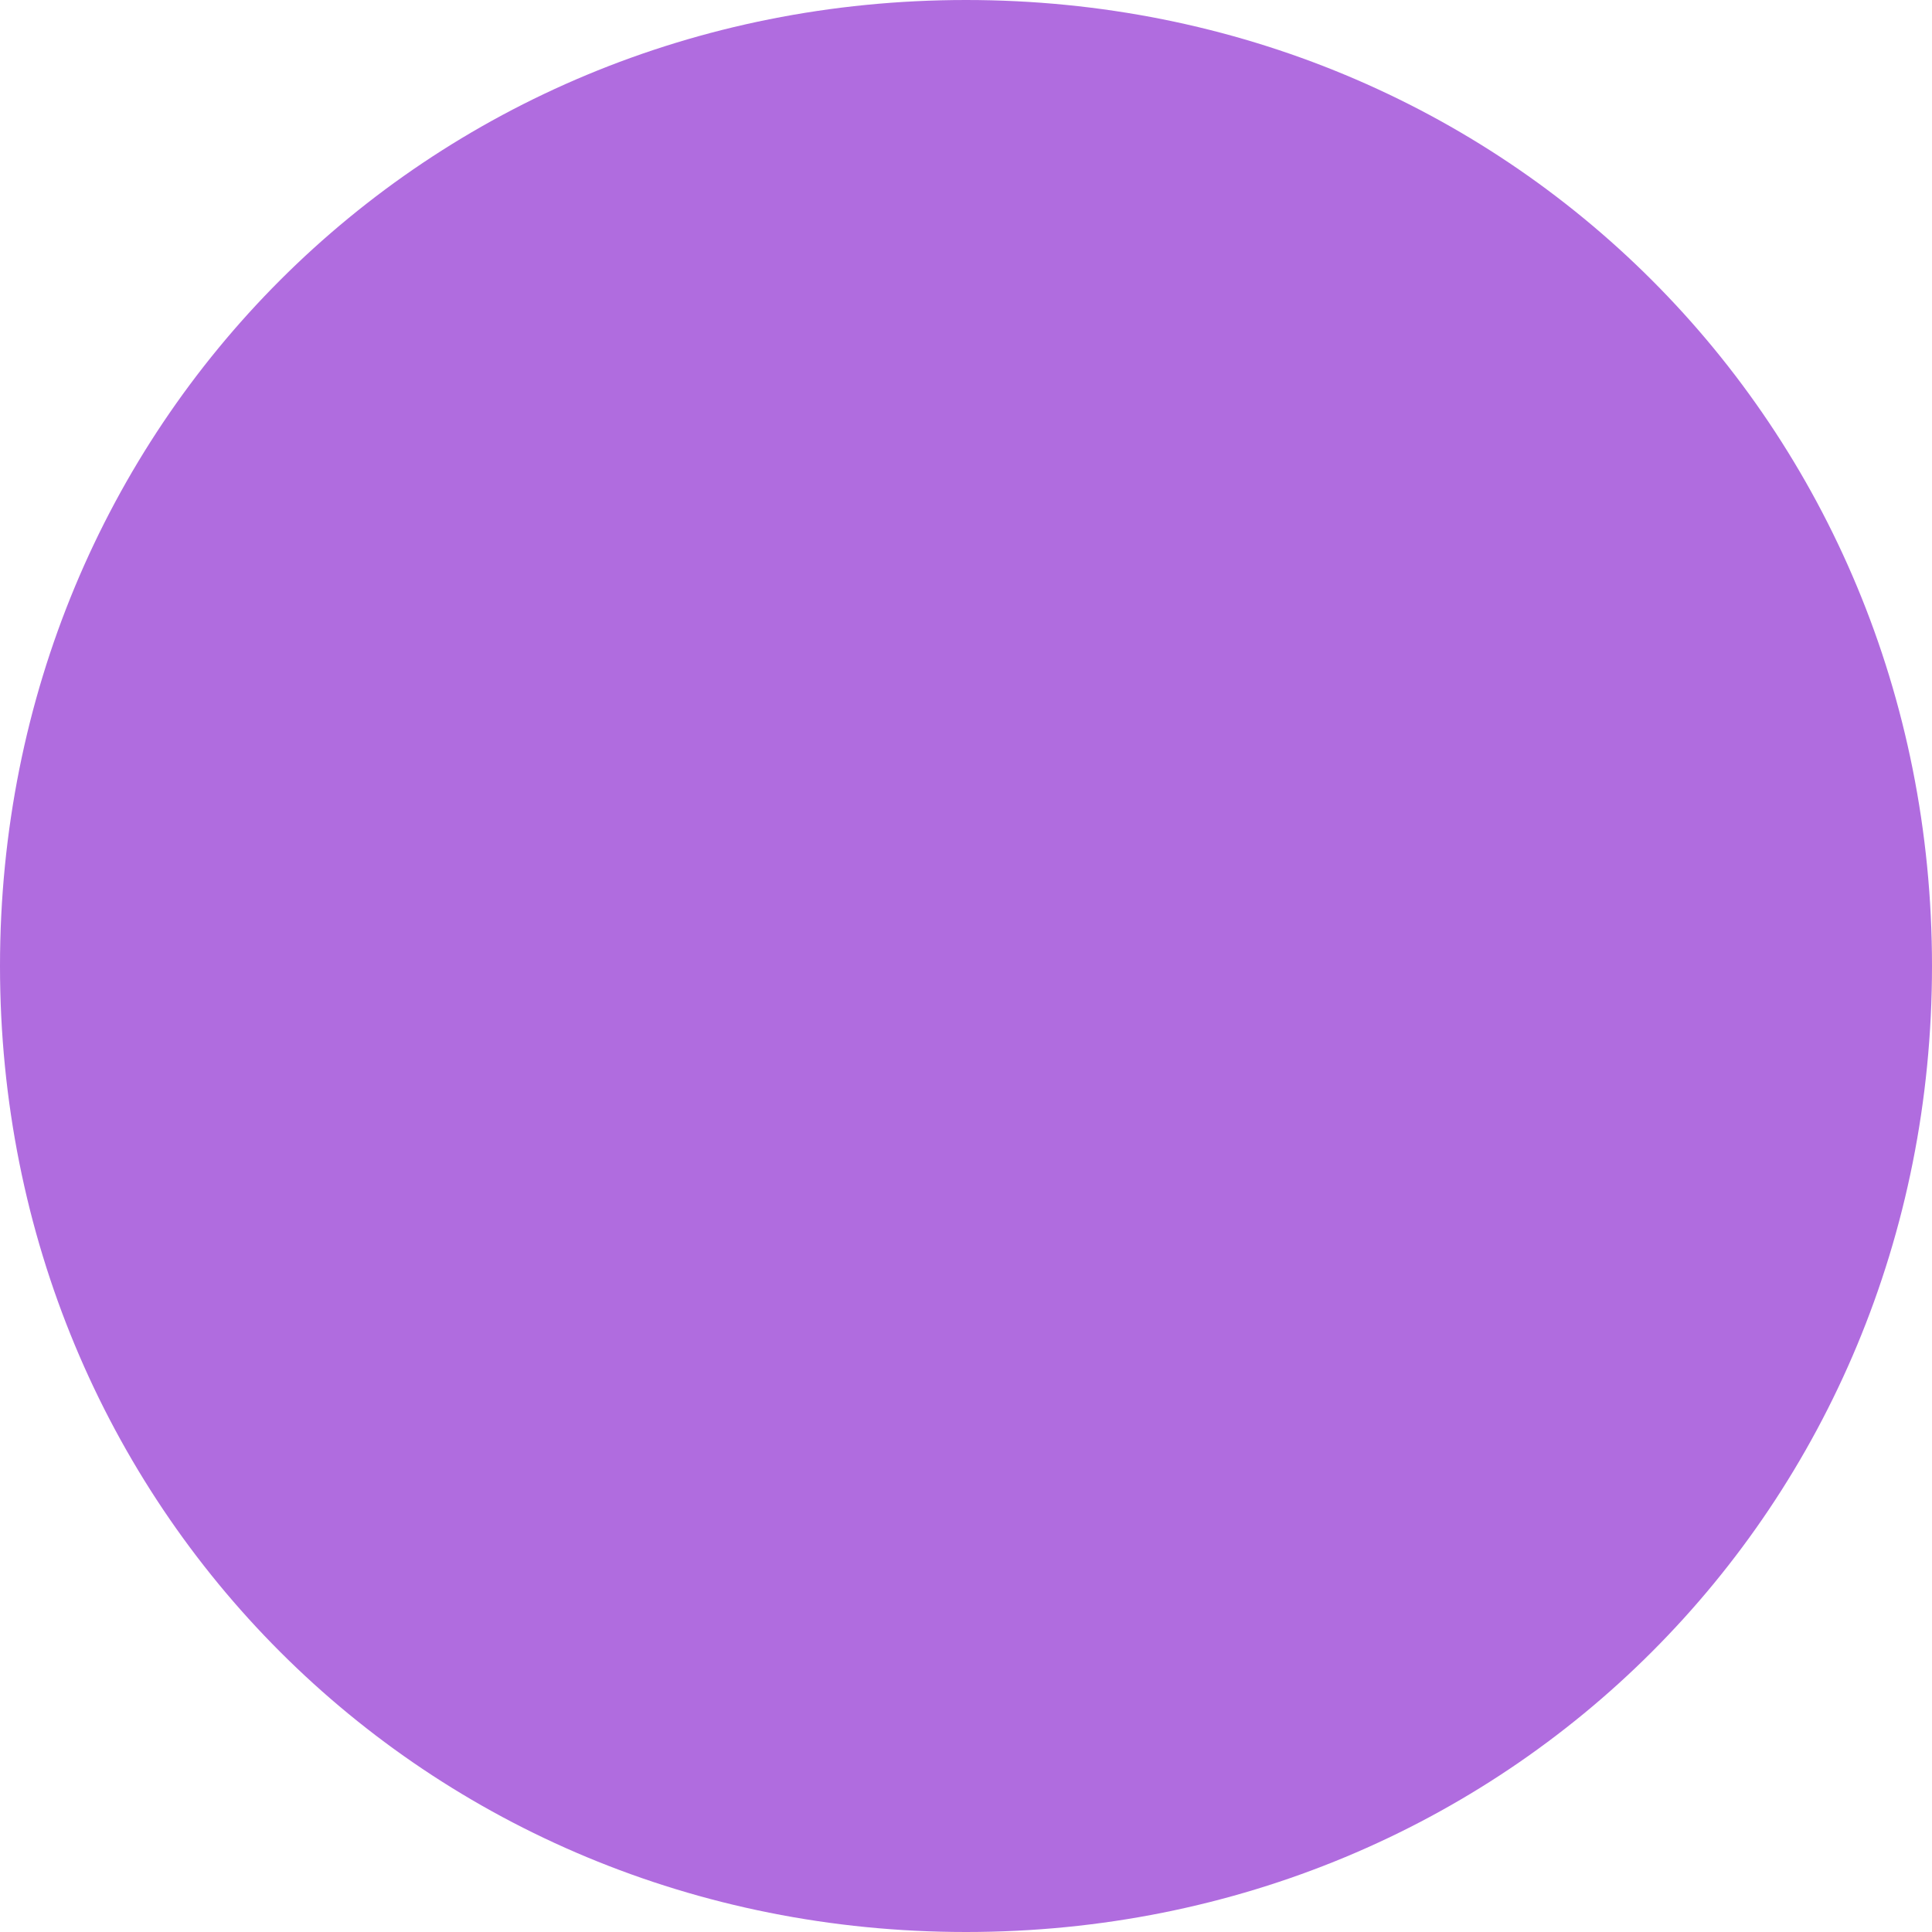
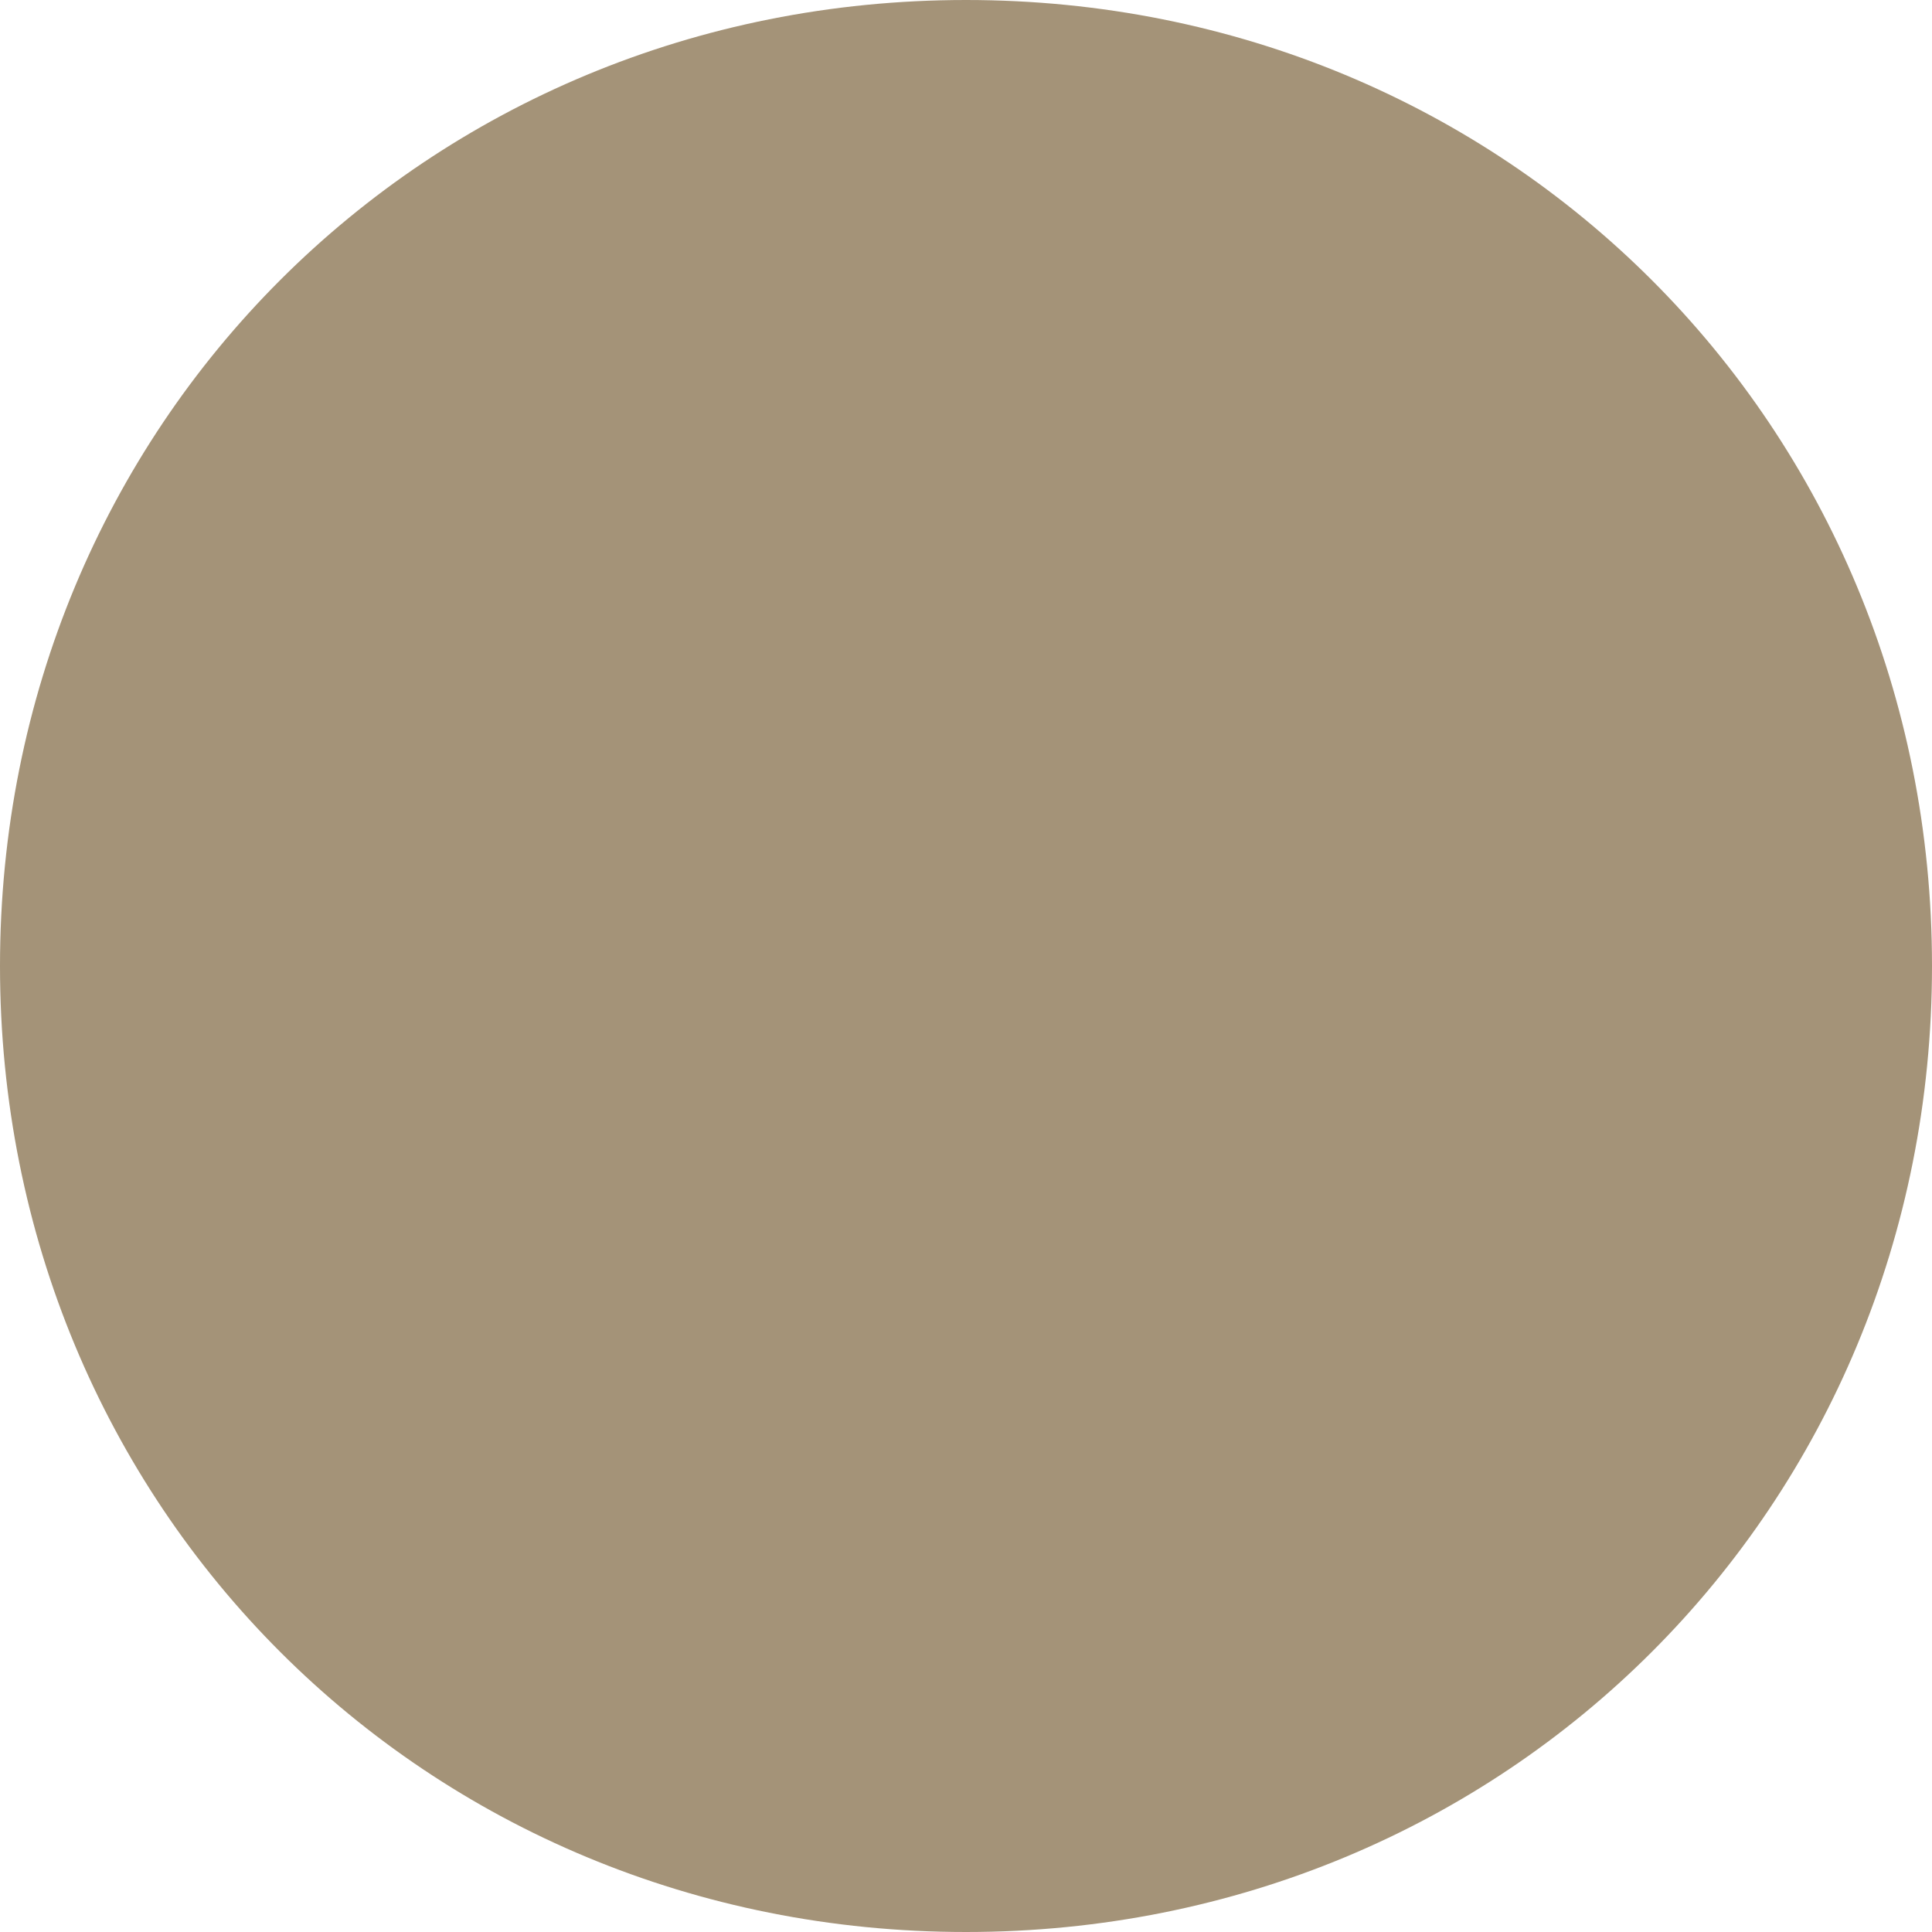
<svg xmlns="http://www.w3.org/2000/svg" version="1.1" width="16px" height="16px">
-   <g transform="matrix(1 0 0 1 -8 -89 )">
-     <path d="M 16 89  C 20.48 89  24 92.52  24 97  C 24 101.48  20.48 105  16 105  C 11.52 105  8 101.48  8 97  C 8 92.52  11.52 89  16 89  Z " fill-rule="nonzero" fill="#b06cdf" stroke="none" />
+   <g transform="matrix(1 0 0 1 -8 -170 )">
+     <path d="M 16 170  C 20.48 170  24 173.52  24 178  C 24 182.48  20.48 186  16 186  C 11.52 186  8 182.48  8 178  C 8 173.52  11.52 170  16 170  Z " fill-rule="nonzero" fill="#a49378" stroke="none" />
  </g>
</svg>
